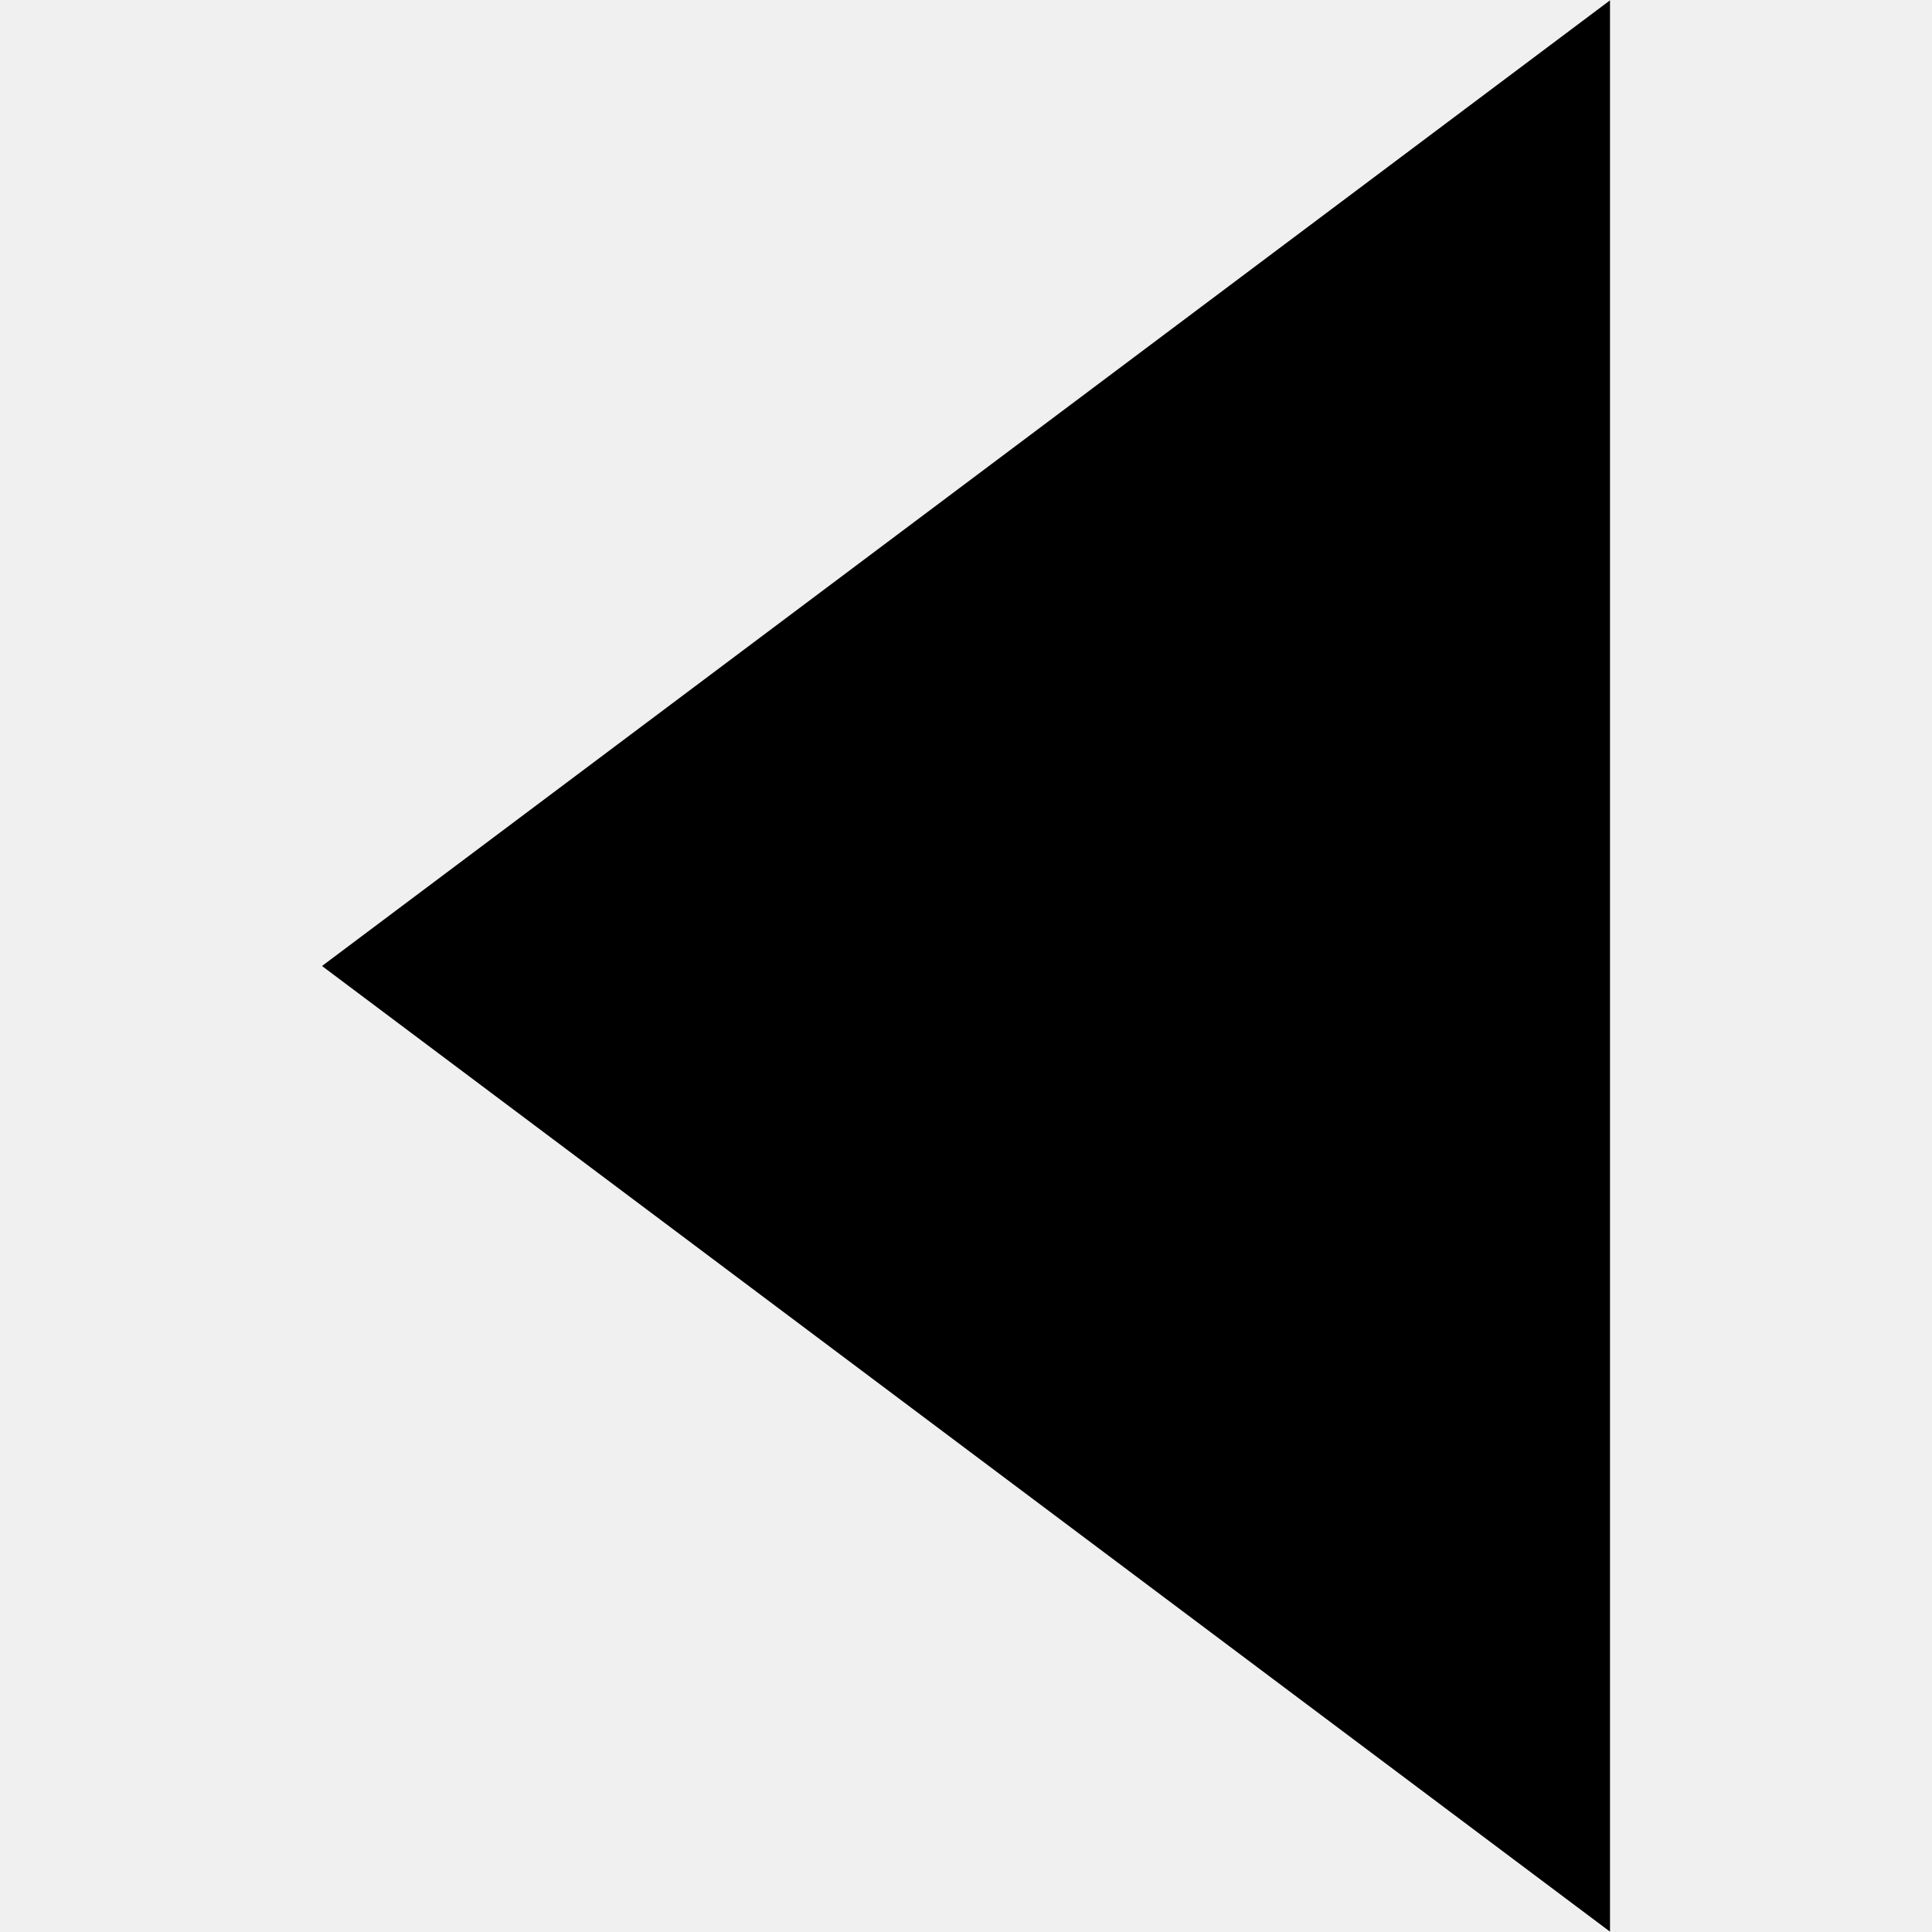
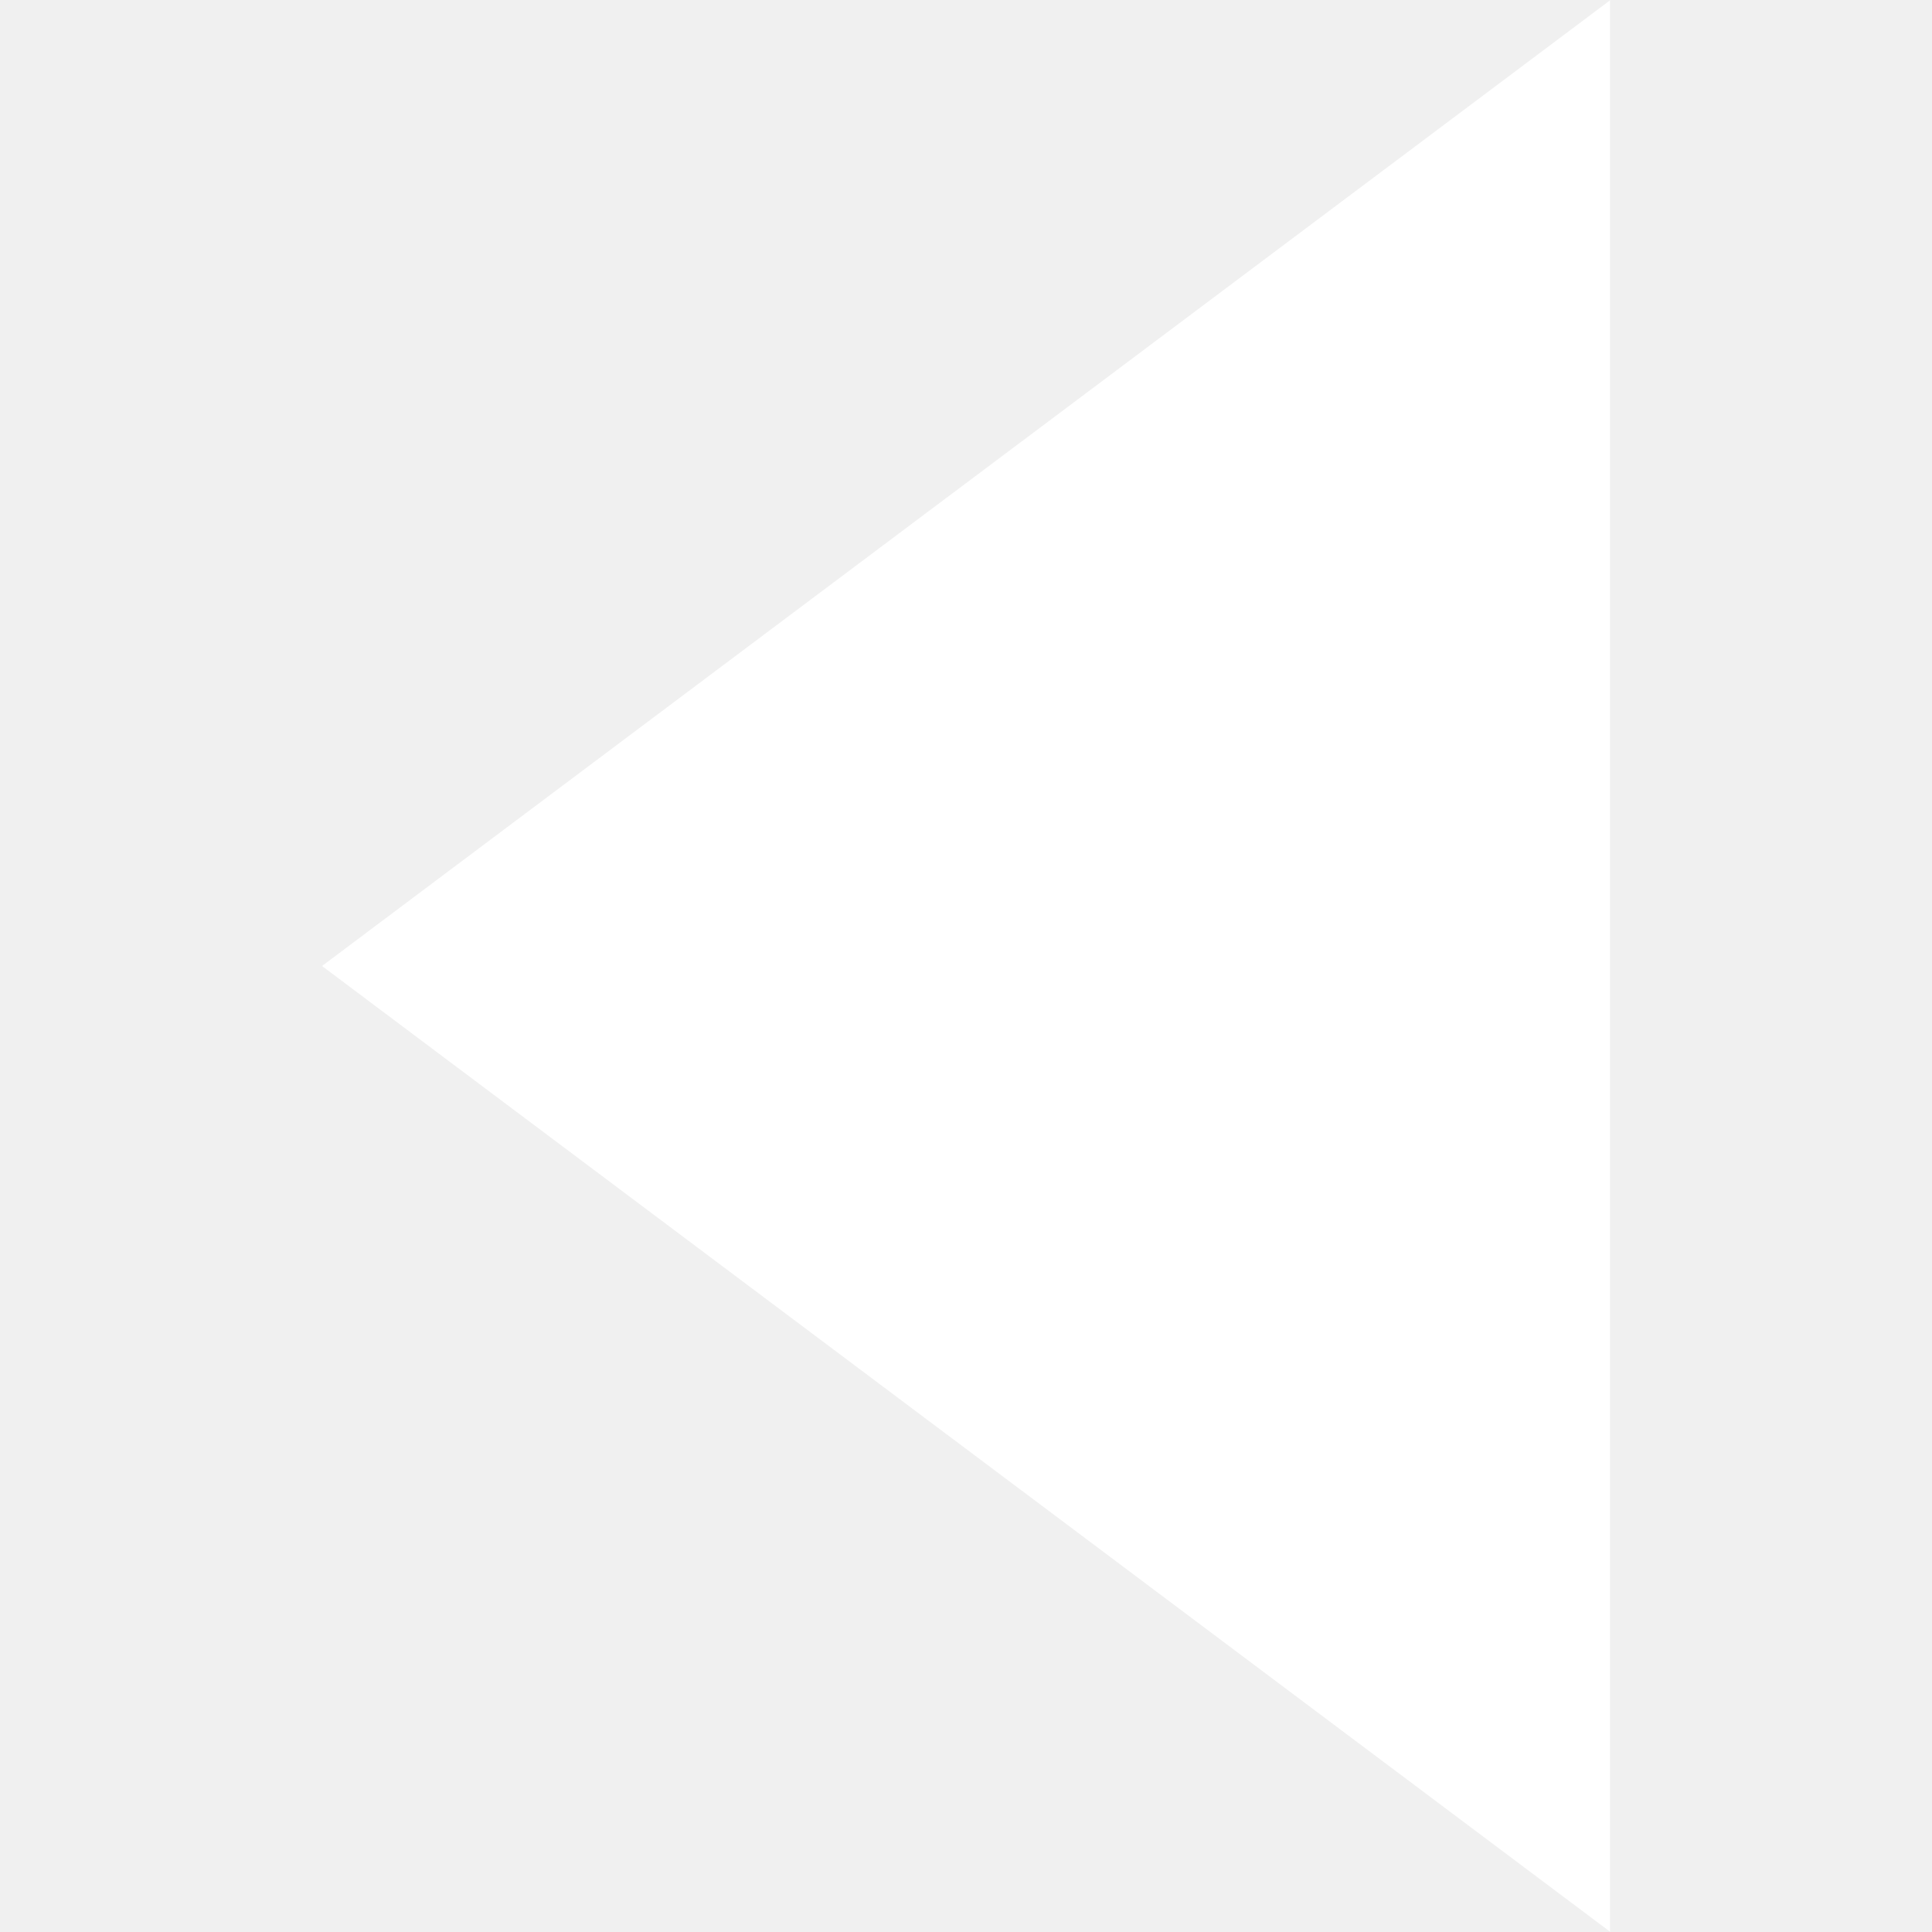
- <svg xmlns="http://www.w3.org/2000/svg" version="1.1" x="0px" y="0px" width="60px" height="60px" viewBox="0 0 60 60" enable-background="new 0 0 60 60" xml:space="preserve">
-   <g id="Layer_1">
- </g>
-   <g id="arrow-left">
-     <polygon points="50,59.989 10,30 50,0.011  " />
-   </g>
+ <svg xmlns="http://www.w3.org/2000/svg" version="1.1" id="arrow-left" x="0px" y="0px" width="60px" height="60px" viewBox="0 0 60 60" enable-background="new 0 0 60 60" xml:space="preserve">
+   <polygon fill="#FFFFFF" points="50,59.989 10,30 50,0.011 " />
</svg>
